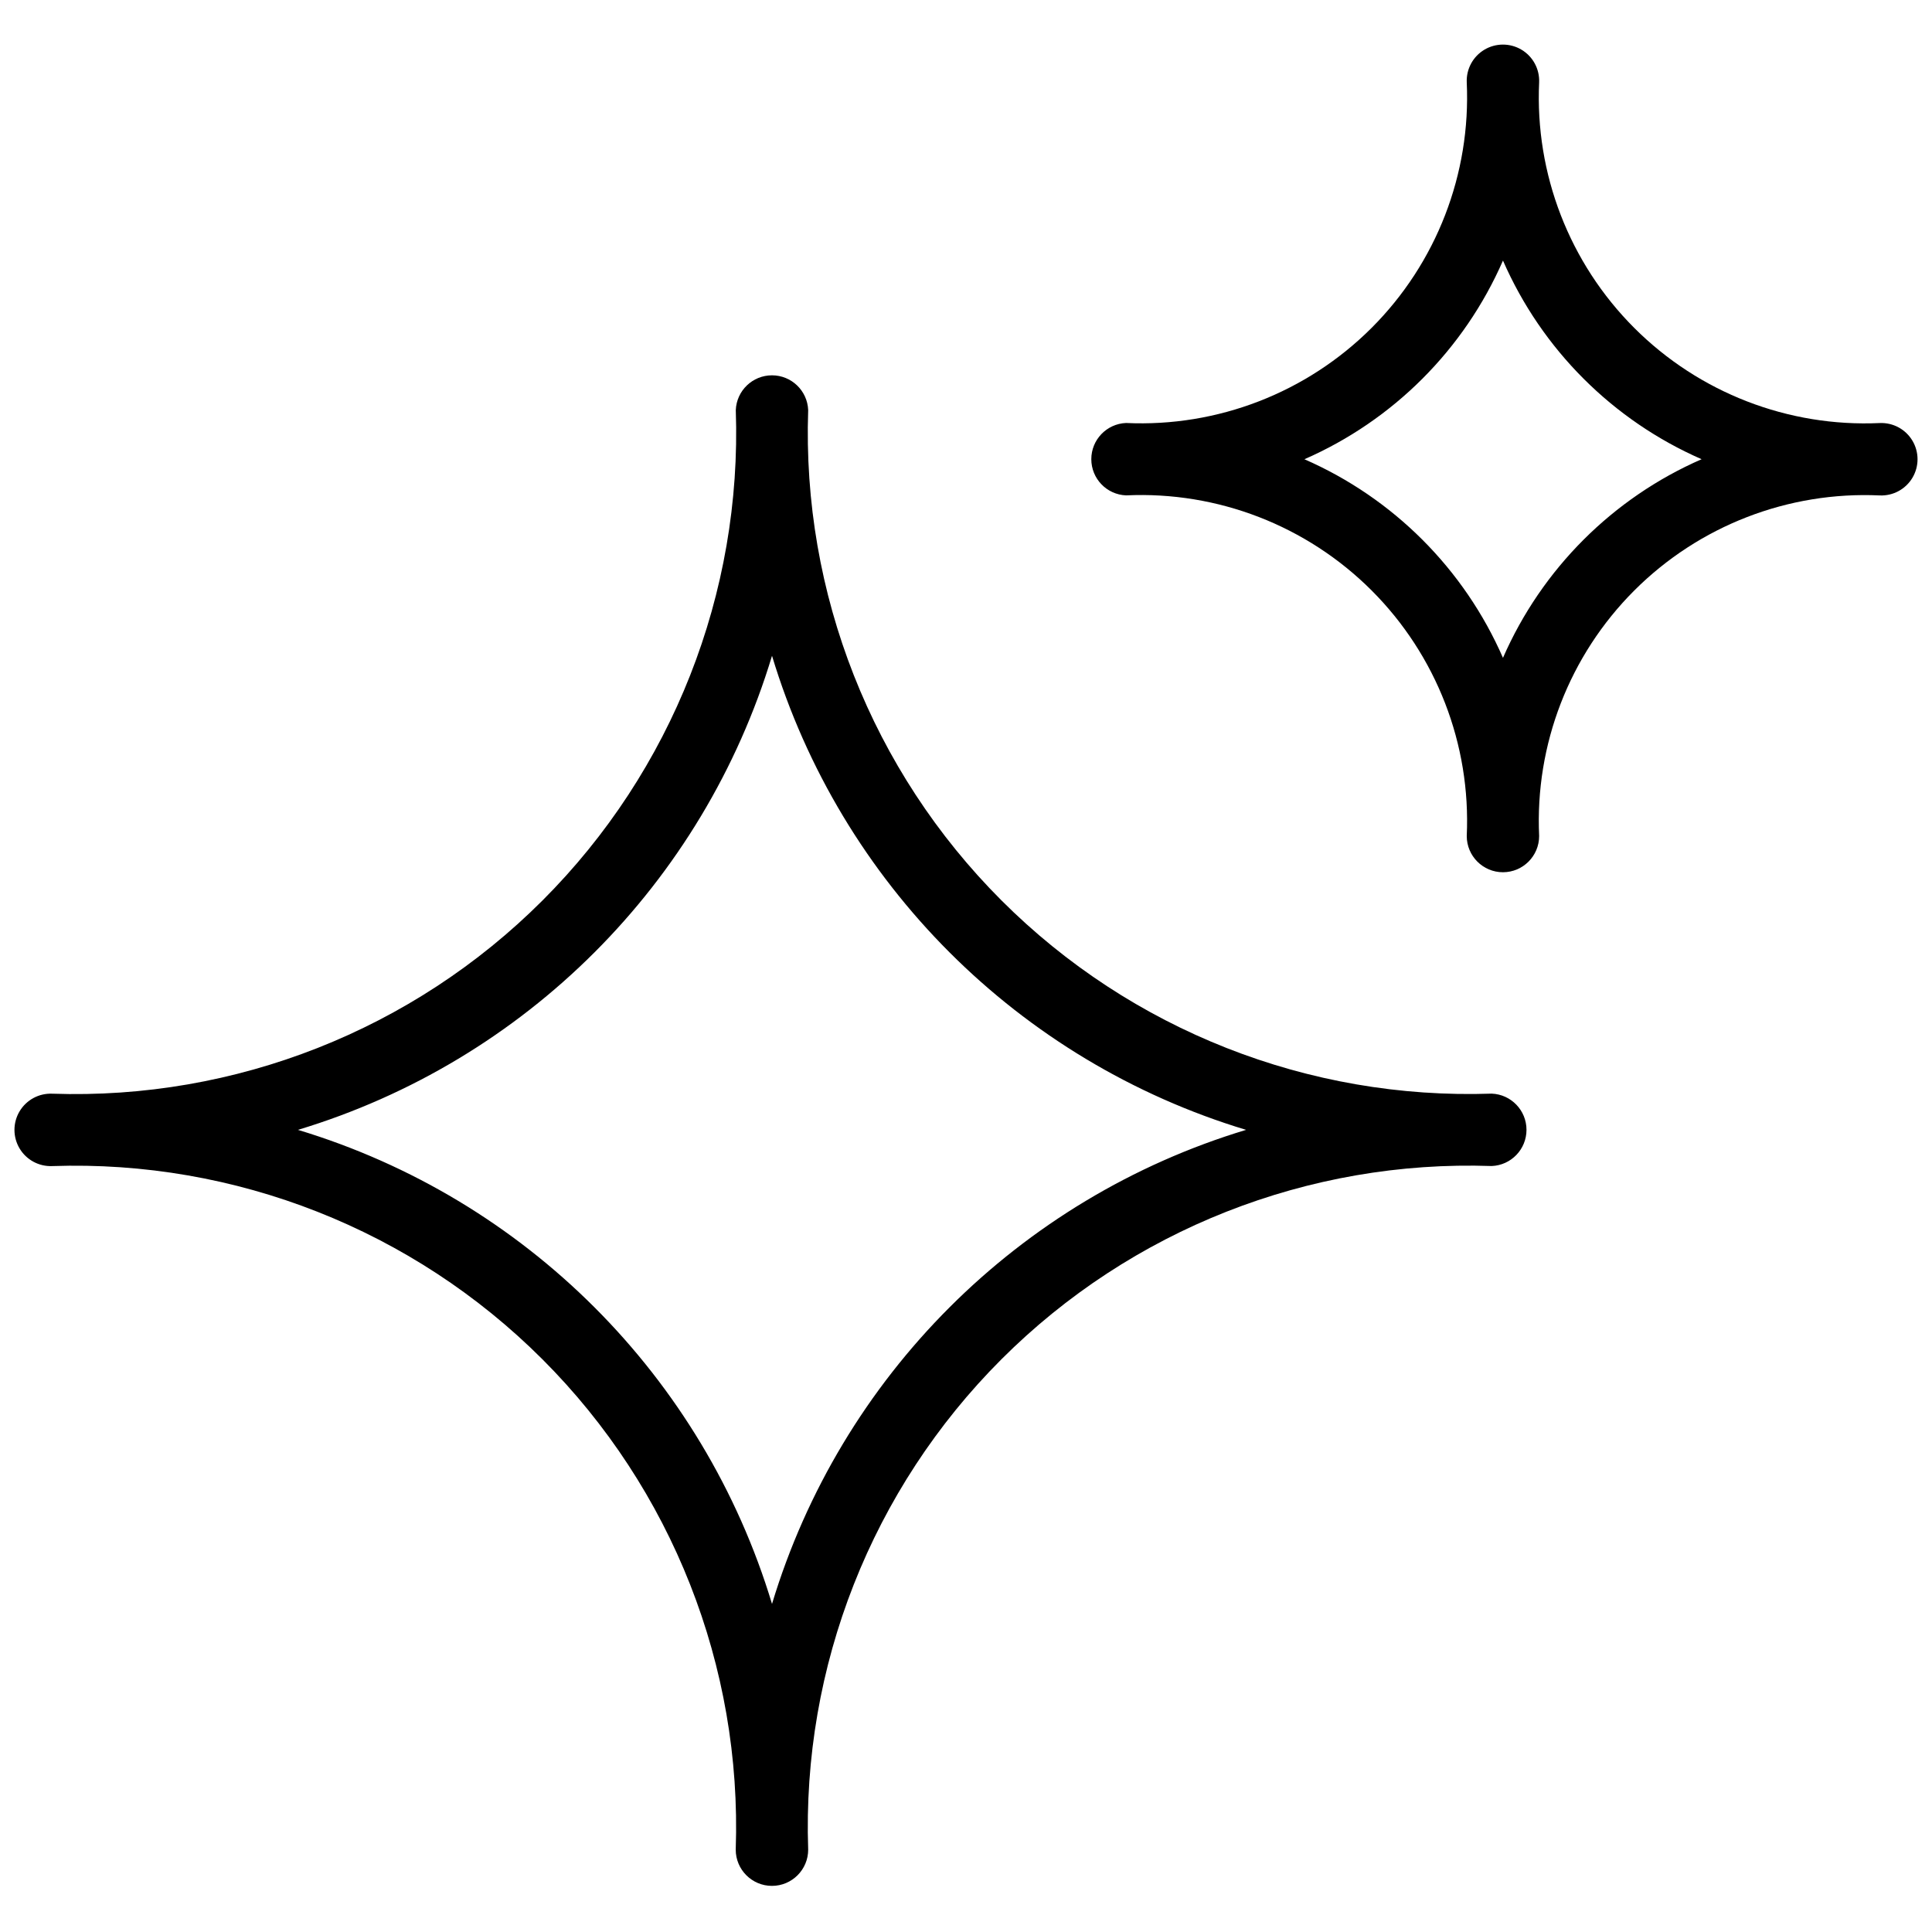
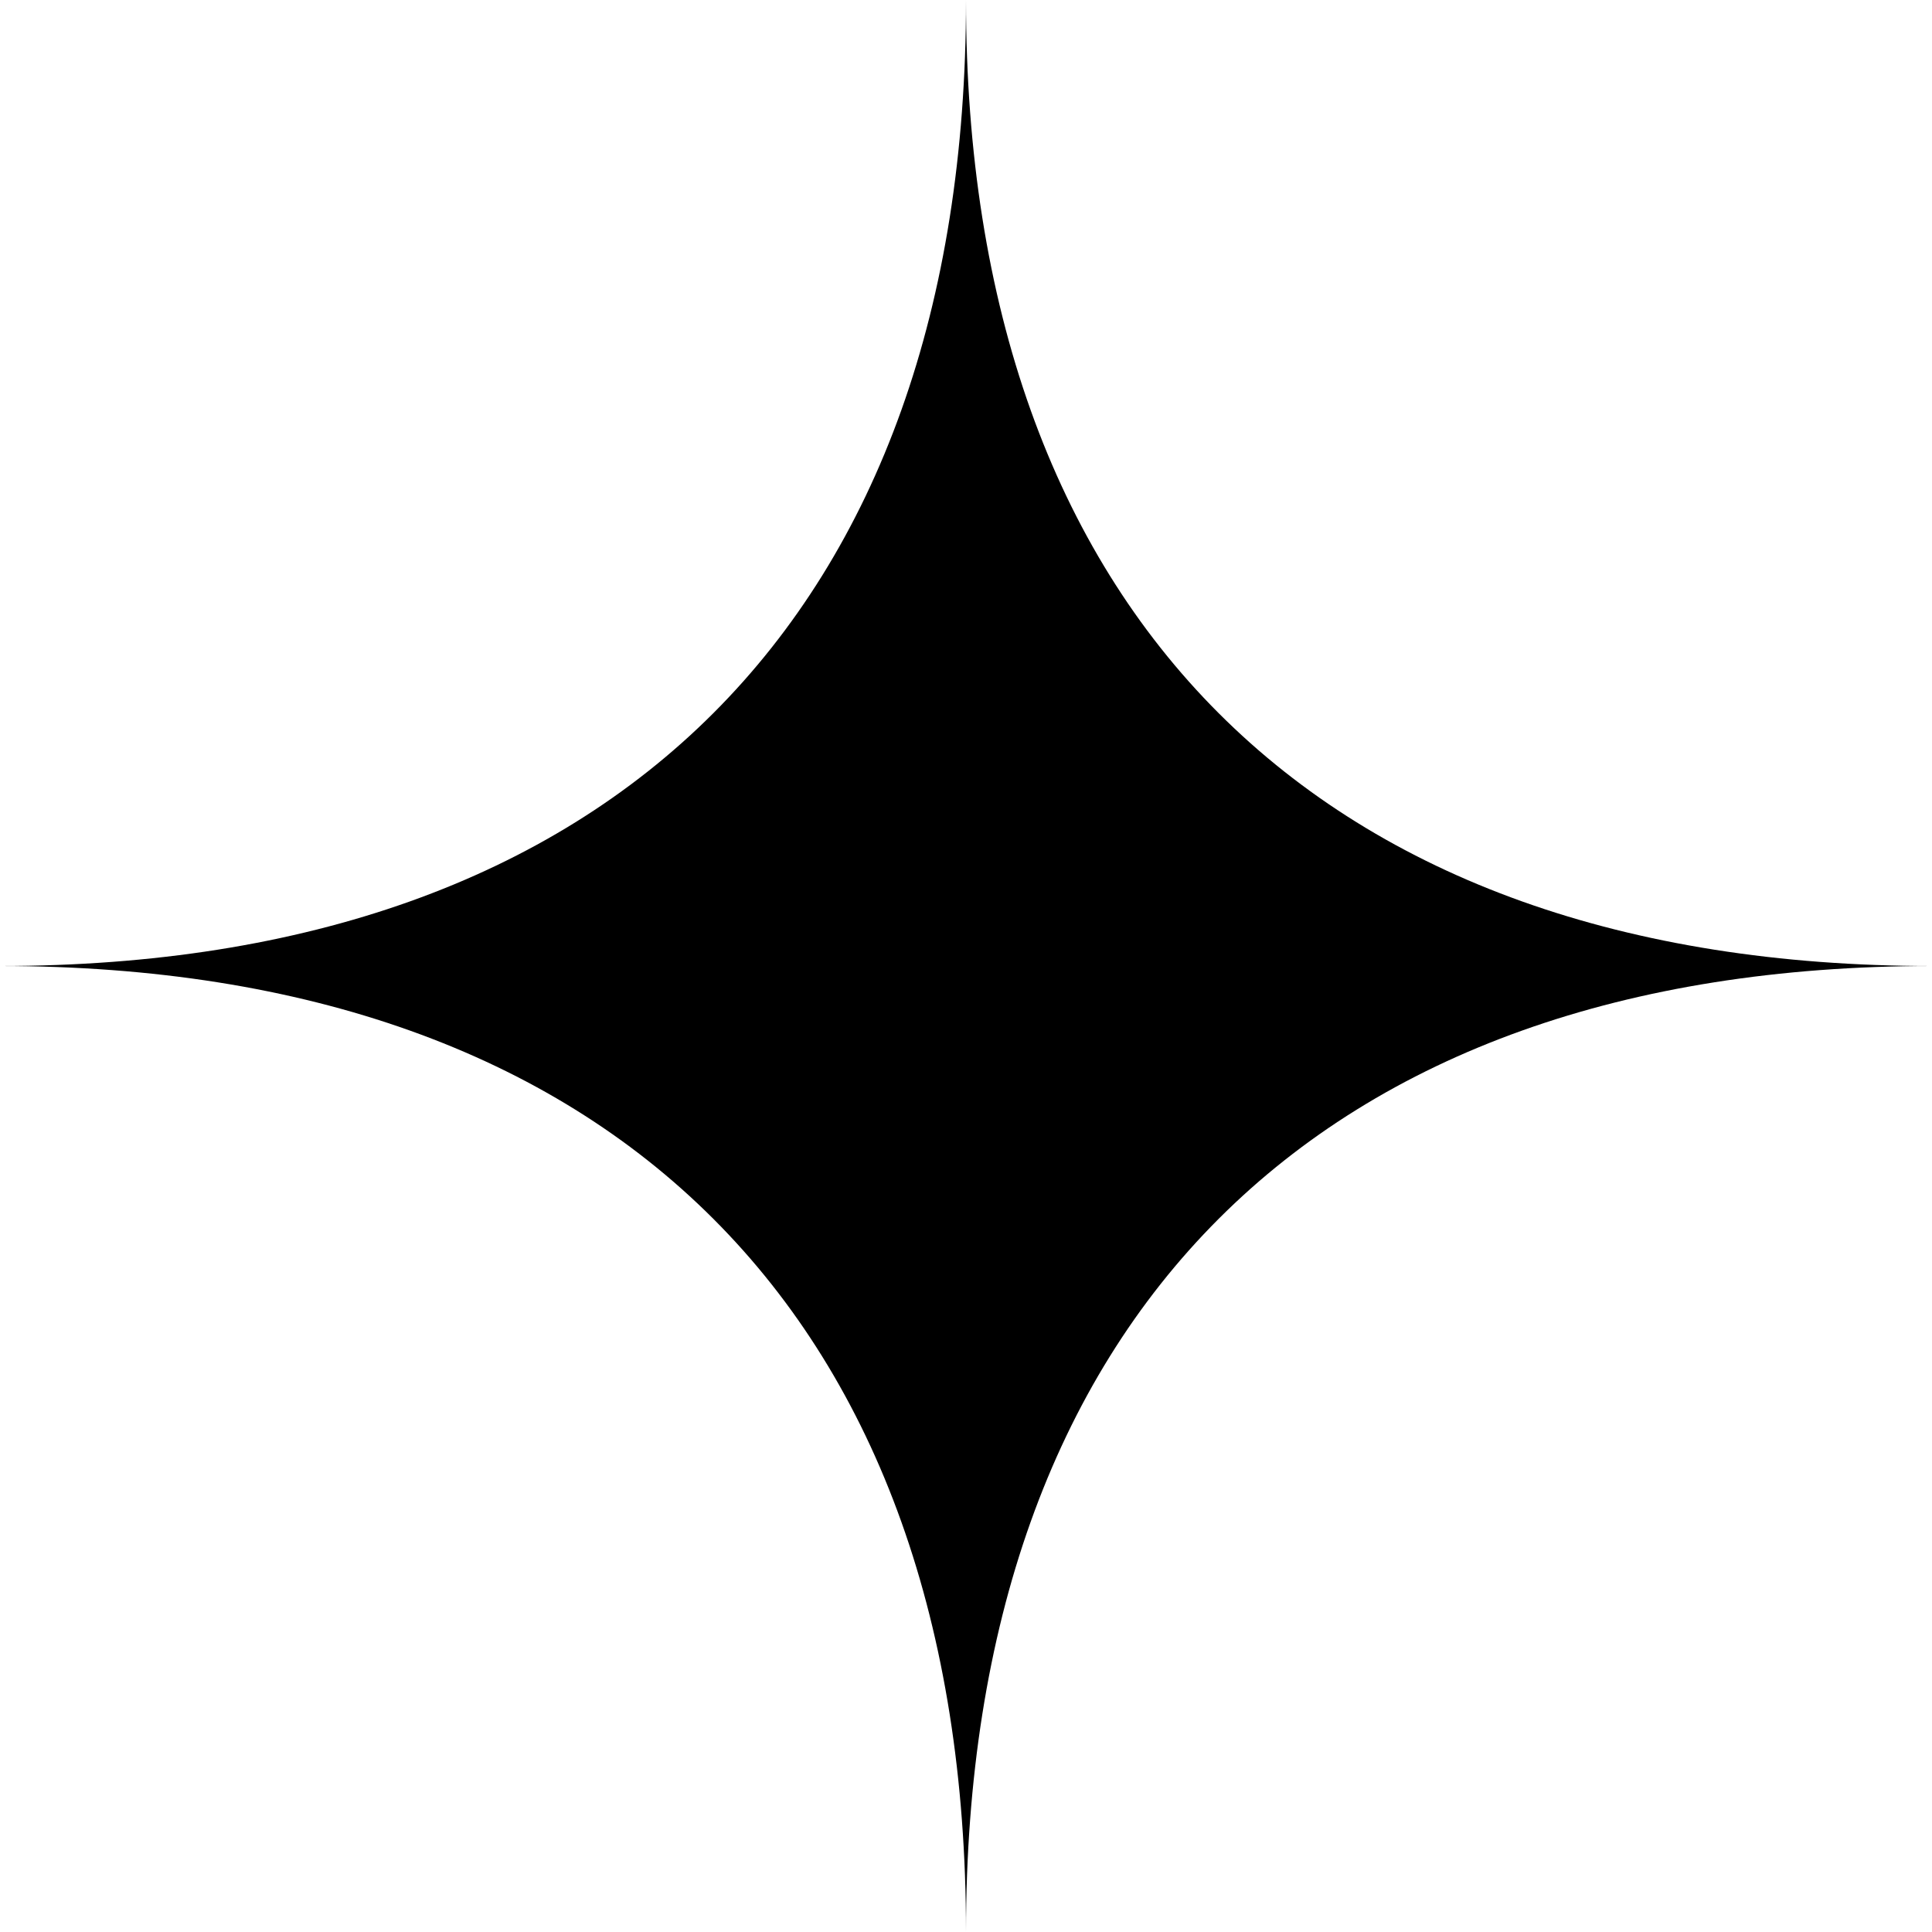
- <svg xmlns="http://www.w3.org/2000/svg" data-name="Layer 1" id="Layer_1" viewBox="0 0 32 32">
-   <path d="M12.786,31.236a.6.6,0,0,1-.6-.6A10.951,10.951,0,0,0,.864,19.314a.6.6,0,1,1,0-1.199A10.951,10.951,0,0,0,12.187,6.792a.6.6,0,0,1,1.199,0A10.951,10.951,0,0,0,24.708,18.114a.6.6,0,0,1,0,1.199A10.951,10.951,0,0,0,13.386,30.636.6.6,0,0,1,12.786,31.236ZM4.935,18.714a11.751,11.751,0,0,1,7.852,7.852,11.751,11.751,0,0,1,7.852-7.852,11.751,11.751,0,0,1-7.852-7.852A11.751,11.751,0,0,1,4.935,18.714Z" />
-   <path d="M24.894,14.447a.6.6,0,0,1-.6-.6,5.398,5.398,0,0,0-5.643-5.642.6.6,0,0,1,0-1.199,5.399,5.399,0,0,0,5.643-5.643.6.6,0,1,1,1.199,0A5.399,5.399,0,0,0,31.136,7.007a.6.6,0,1,1,0,1.199,5.398,5.398,0,0,0-5.643,5.642A.6.6,0,0,1,24.894,14.447Zm-3.29-6.841a6.374,6.374,0,0,1,3.29,3.29,6.374,6.374,0,0,1,3.29-3.29,6.378,6.378,0,0,1-3.29-3.29A6.378,6.378,0,0,1,21.604,7.607Z" />
+ <svg xmlns="http://www.w3.org/2000/svg" viewBox="0 0 120 120" fill="none">
+   <path fill-rule="evenodd" clip-rule="evenodd" d="M0 60C38.137 60 60 38.137 60 0C60 38.137 81.863 60 120 60C81.863 60 60 81.863 60 120C60 81.863 38.137 60 0 60Z" fill="currentColor" />
</svg>
